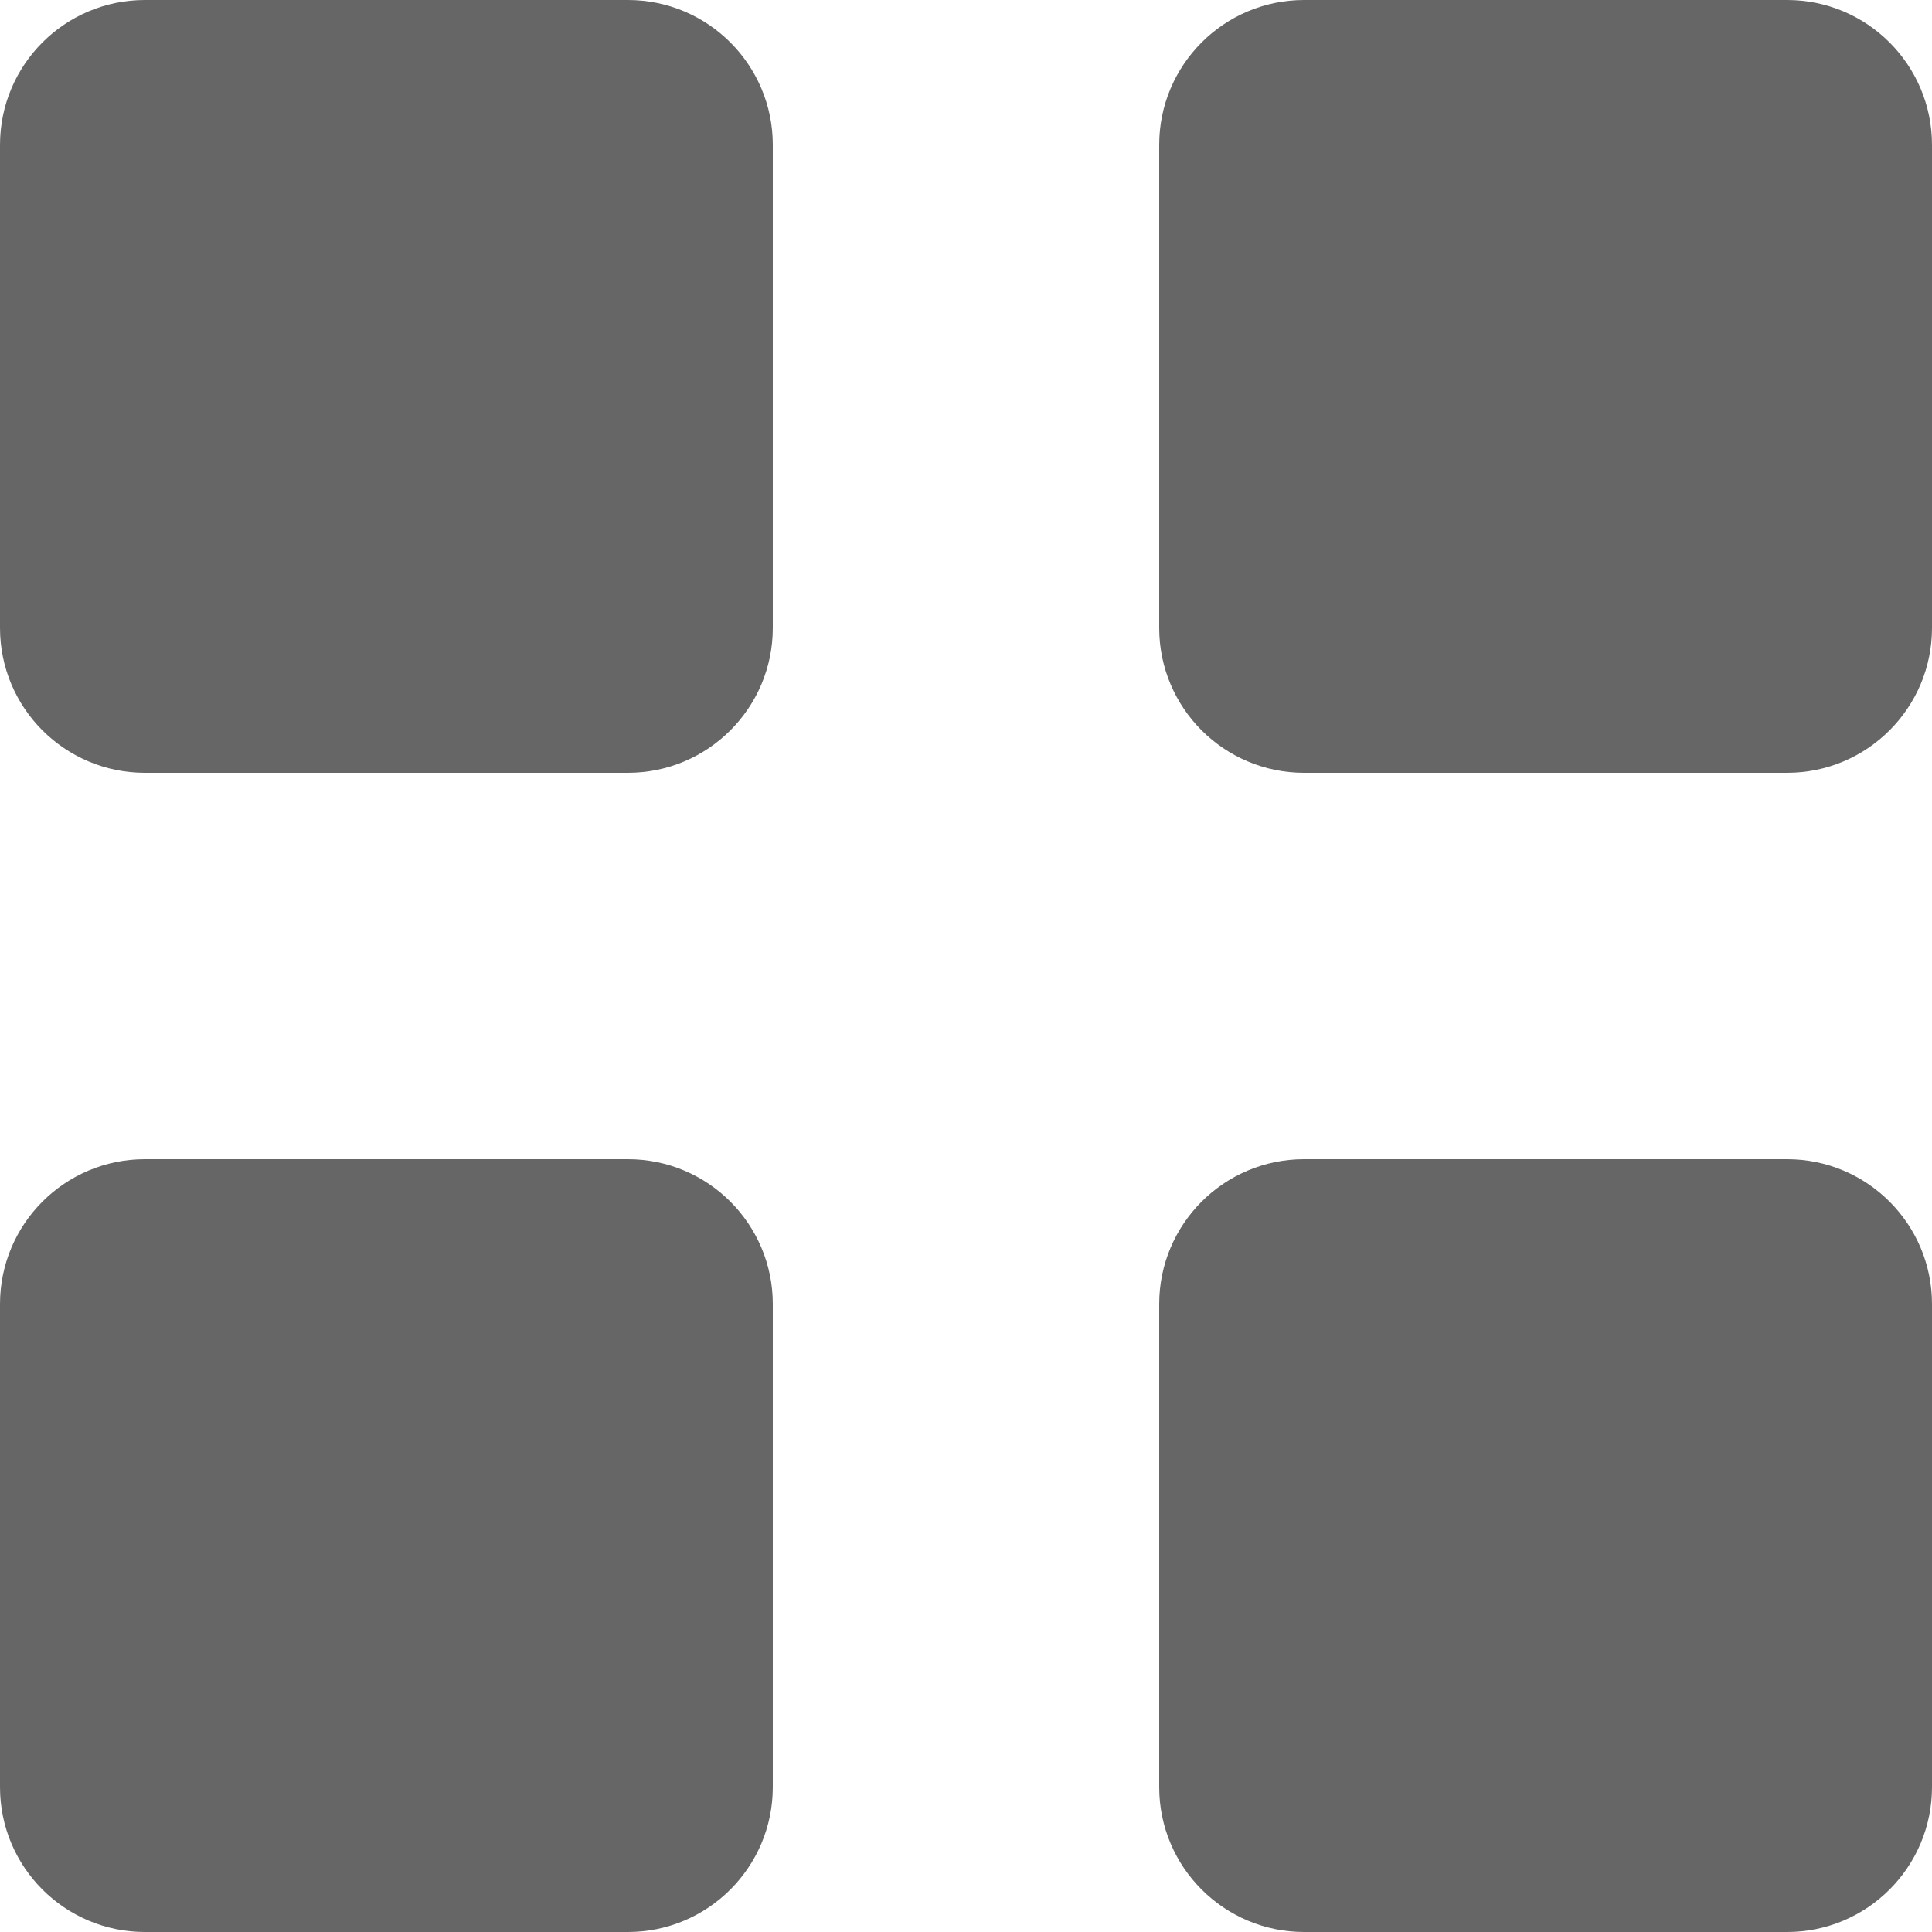
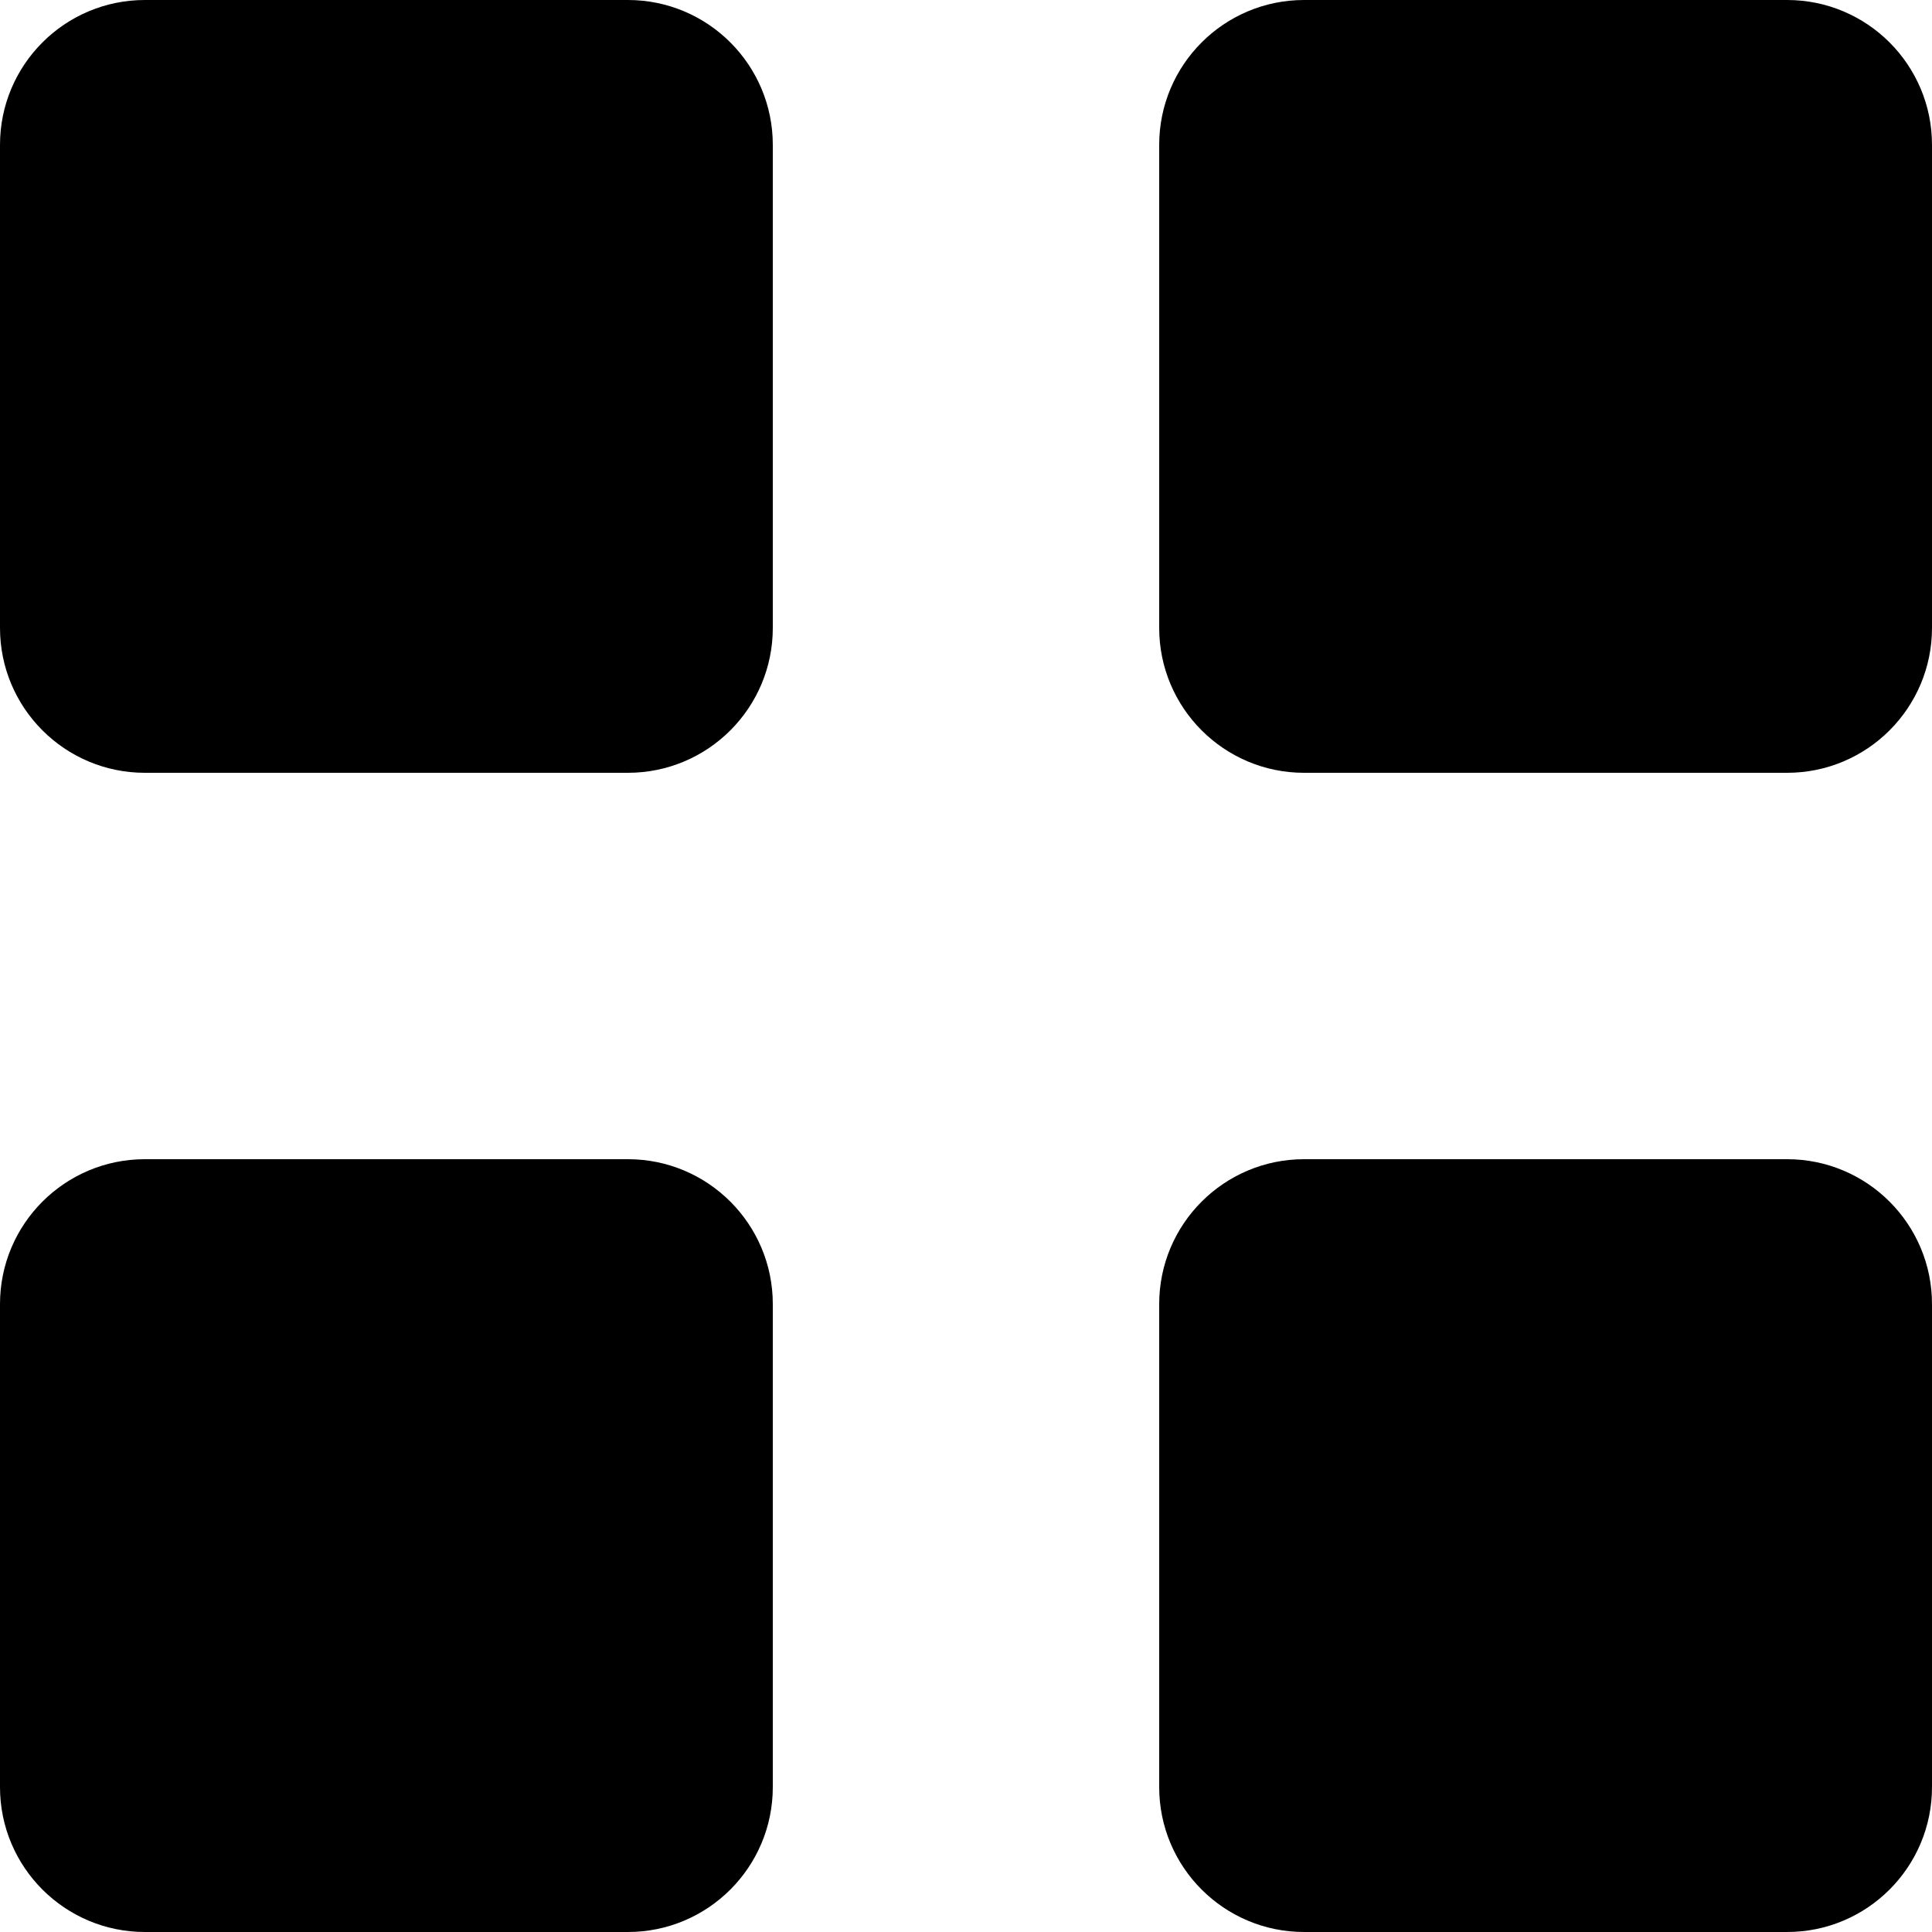
<svg xmlns="http://www.w3.org/2000/svg" width="20" height="20" viewBox="0 0 20 20" fill="none">
-   <rect x="12" width="8" height="8" rx="1.5" fill="#666666" />
-   <rect x="12" y="12" width="8" height="8" rx="1.5" fill="#666666" />
-   <rect width="8" height="8" rx="1.5" fill="#666666" />
-   <rect y="12" width="8" height="8" rx="1.5" fill="#666666" />
+   <rect x="12" width="8" height="8" rx="1.5" fill="currentColor" />
+   <rect x="12" y="12" width="8" height="8" rx="1.5" fill="currentColor" />
+   <rect width="8" height="8" rx="1.5" fill="currentColor" />
+   <rect y="12" width="8" height="8" rx="1.5" fill="currentColor" />
</svg>
